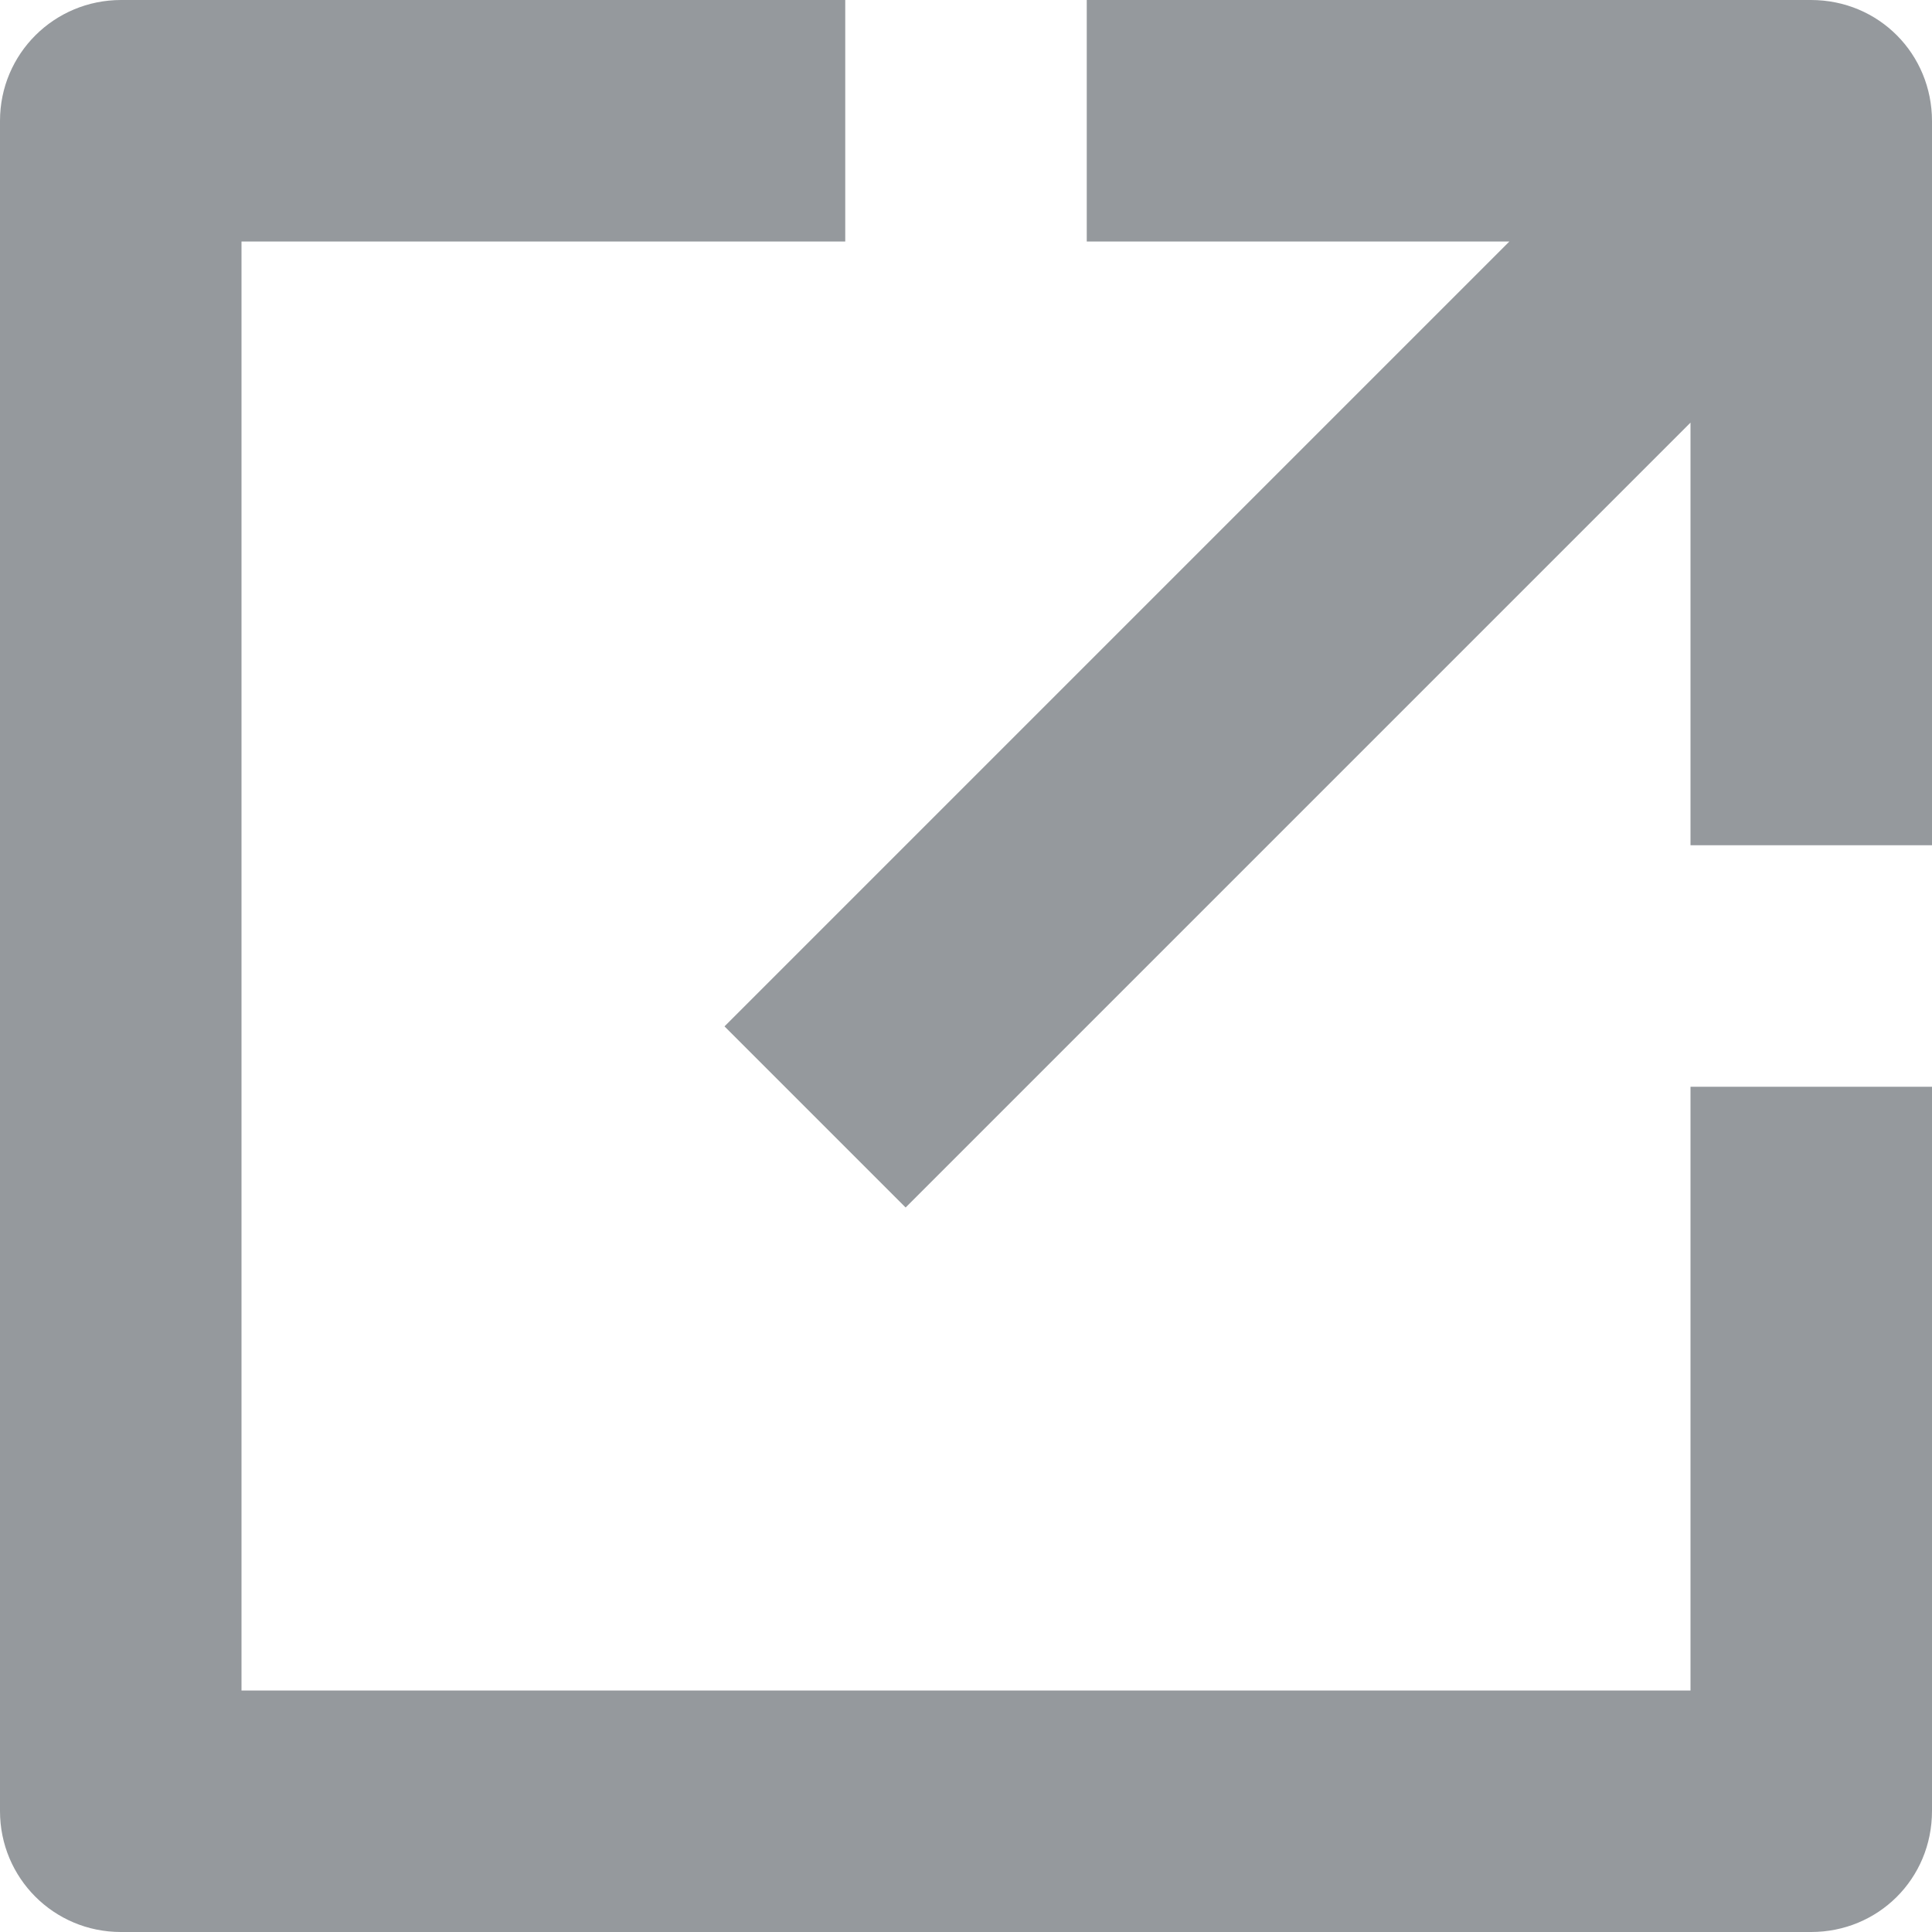
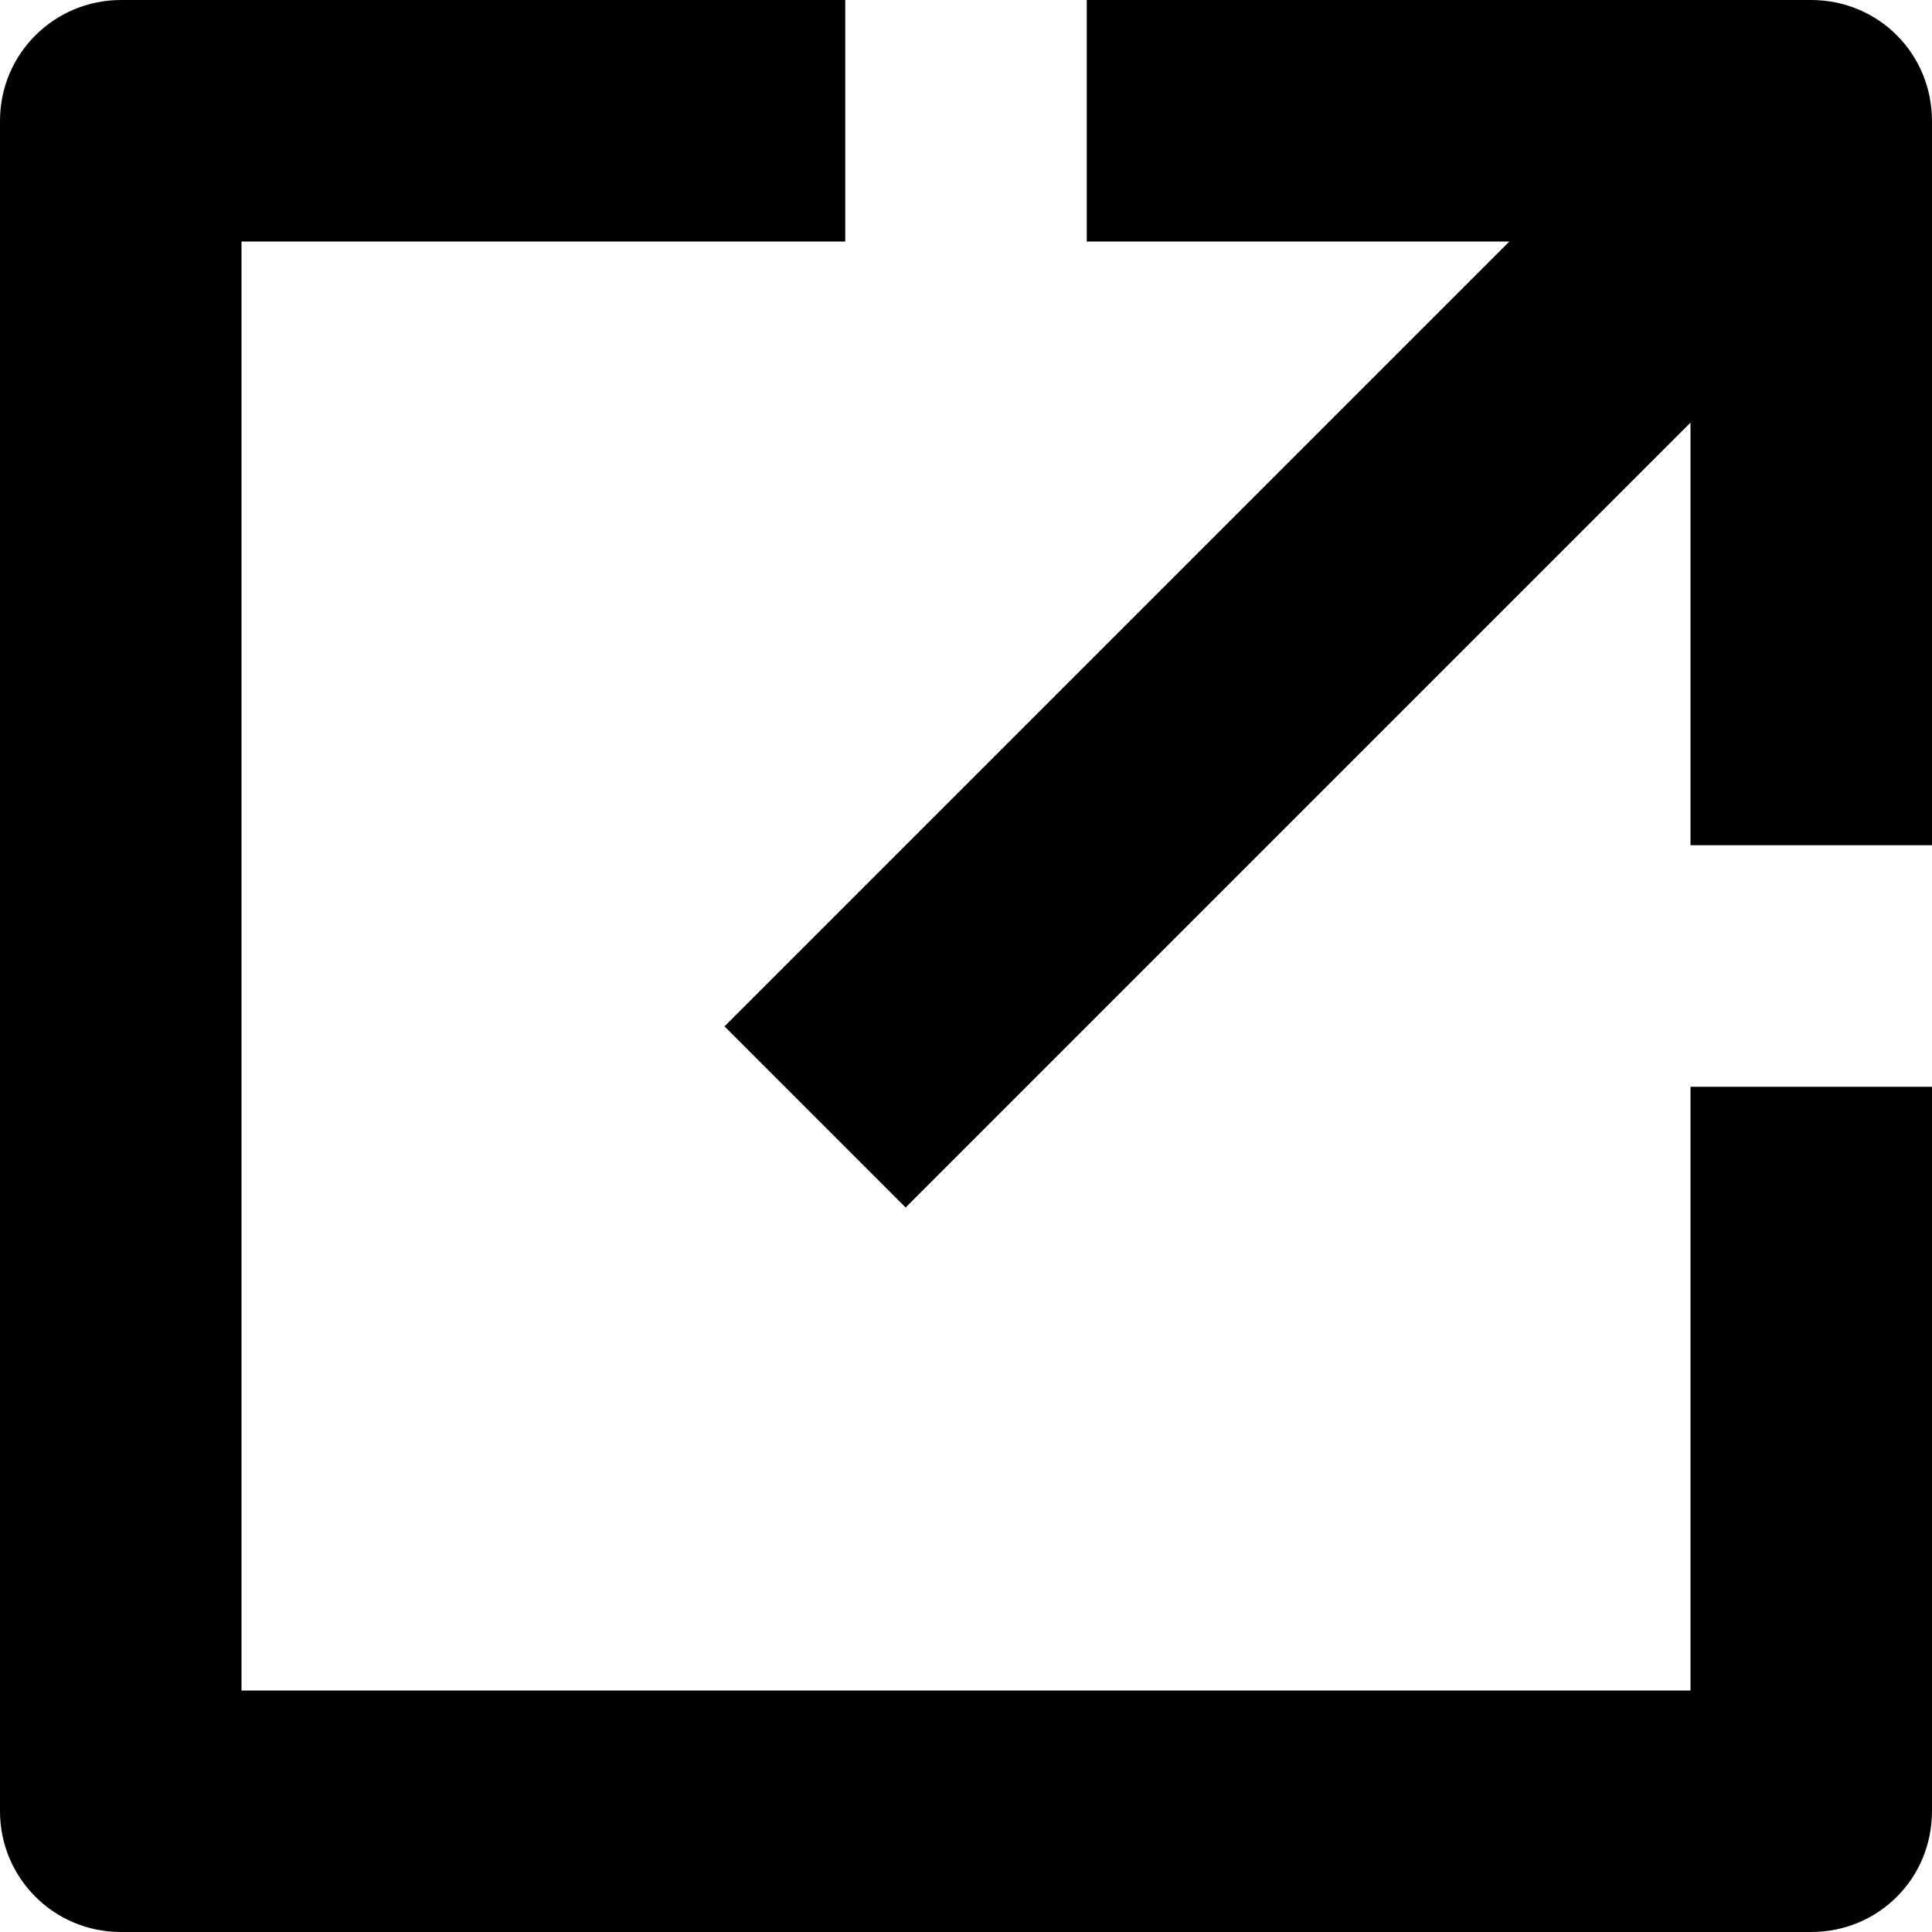
<svg xmlns="http://www.w3.org/2000/svg" width="16" height="16" viewBox="0 0 16 16">
-   <g fill="none" fill-rule="evenodd" transform="translate(-128 -160)">
-     <path fill="#95999D" d="M137,160 L137,162 L140.5,162 L134,168.5 L135.5,170 L142,163.5 L142,167 L144,167 L144,161.003 C144,160.449 143.562,160 142.997,160 L137,160 Z M135,162 L135,160 L129.003,160 C128.449,160 128,160.445 128,161.001 L128,174.999 C128,175.552 128.445,176 129.001,176 L142.999,176 C143.552,176 144,175.562 144,174.997 L144,169 L142,169 L142,174 L130,174 L130,162 L135,162 Z" />
+   <g fill-rule="evenodd" transform="translate(-128 -160)">
+     <path d="M137,160 L137,162 L140.5,162 L134,168.5 L135.5,170 L142,163.5 L142,167 L144,167 L144,161.003 C144,160.449 143.562,160 142.997,160 L137,160 Z M135,162 L135,160 L129.003,160 C128.449,160 128,160.445 128,161.001 L128,174.999 C128,175.552 128.445,176 129.001,176 L142.999,176 C143.552,176 144,175.562 144,174.997 L144,169 L142,169 L142,174 L130,174 L130,162 L135,162 Z" />
  </g>
</svg>
